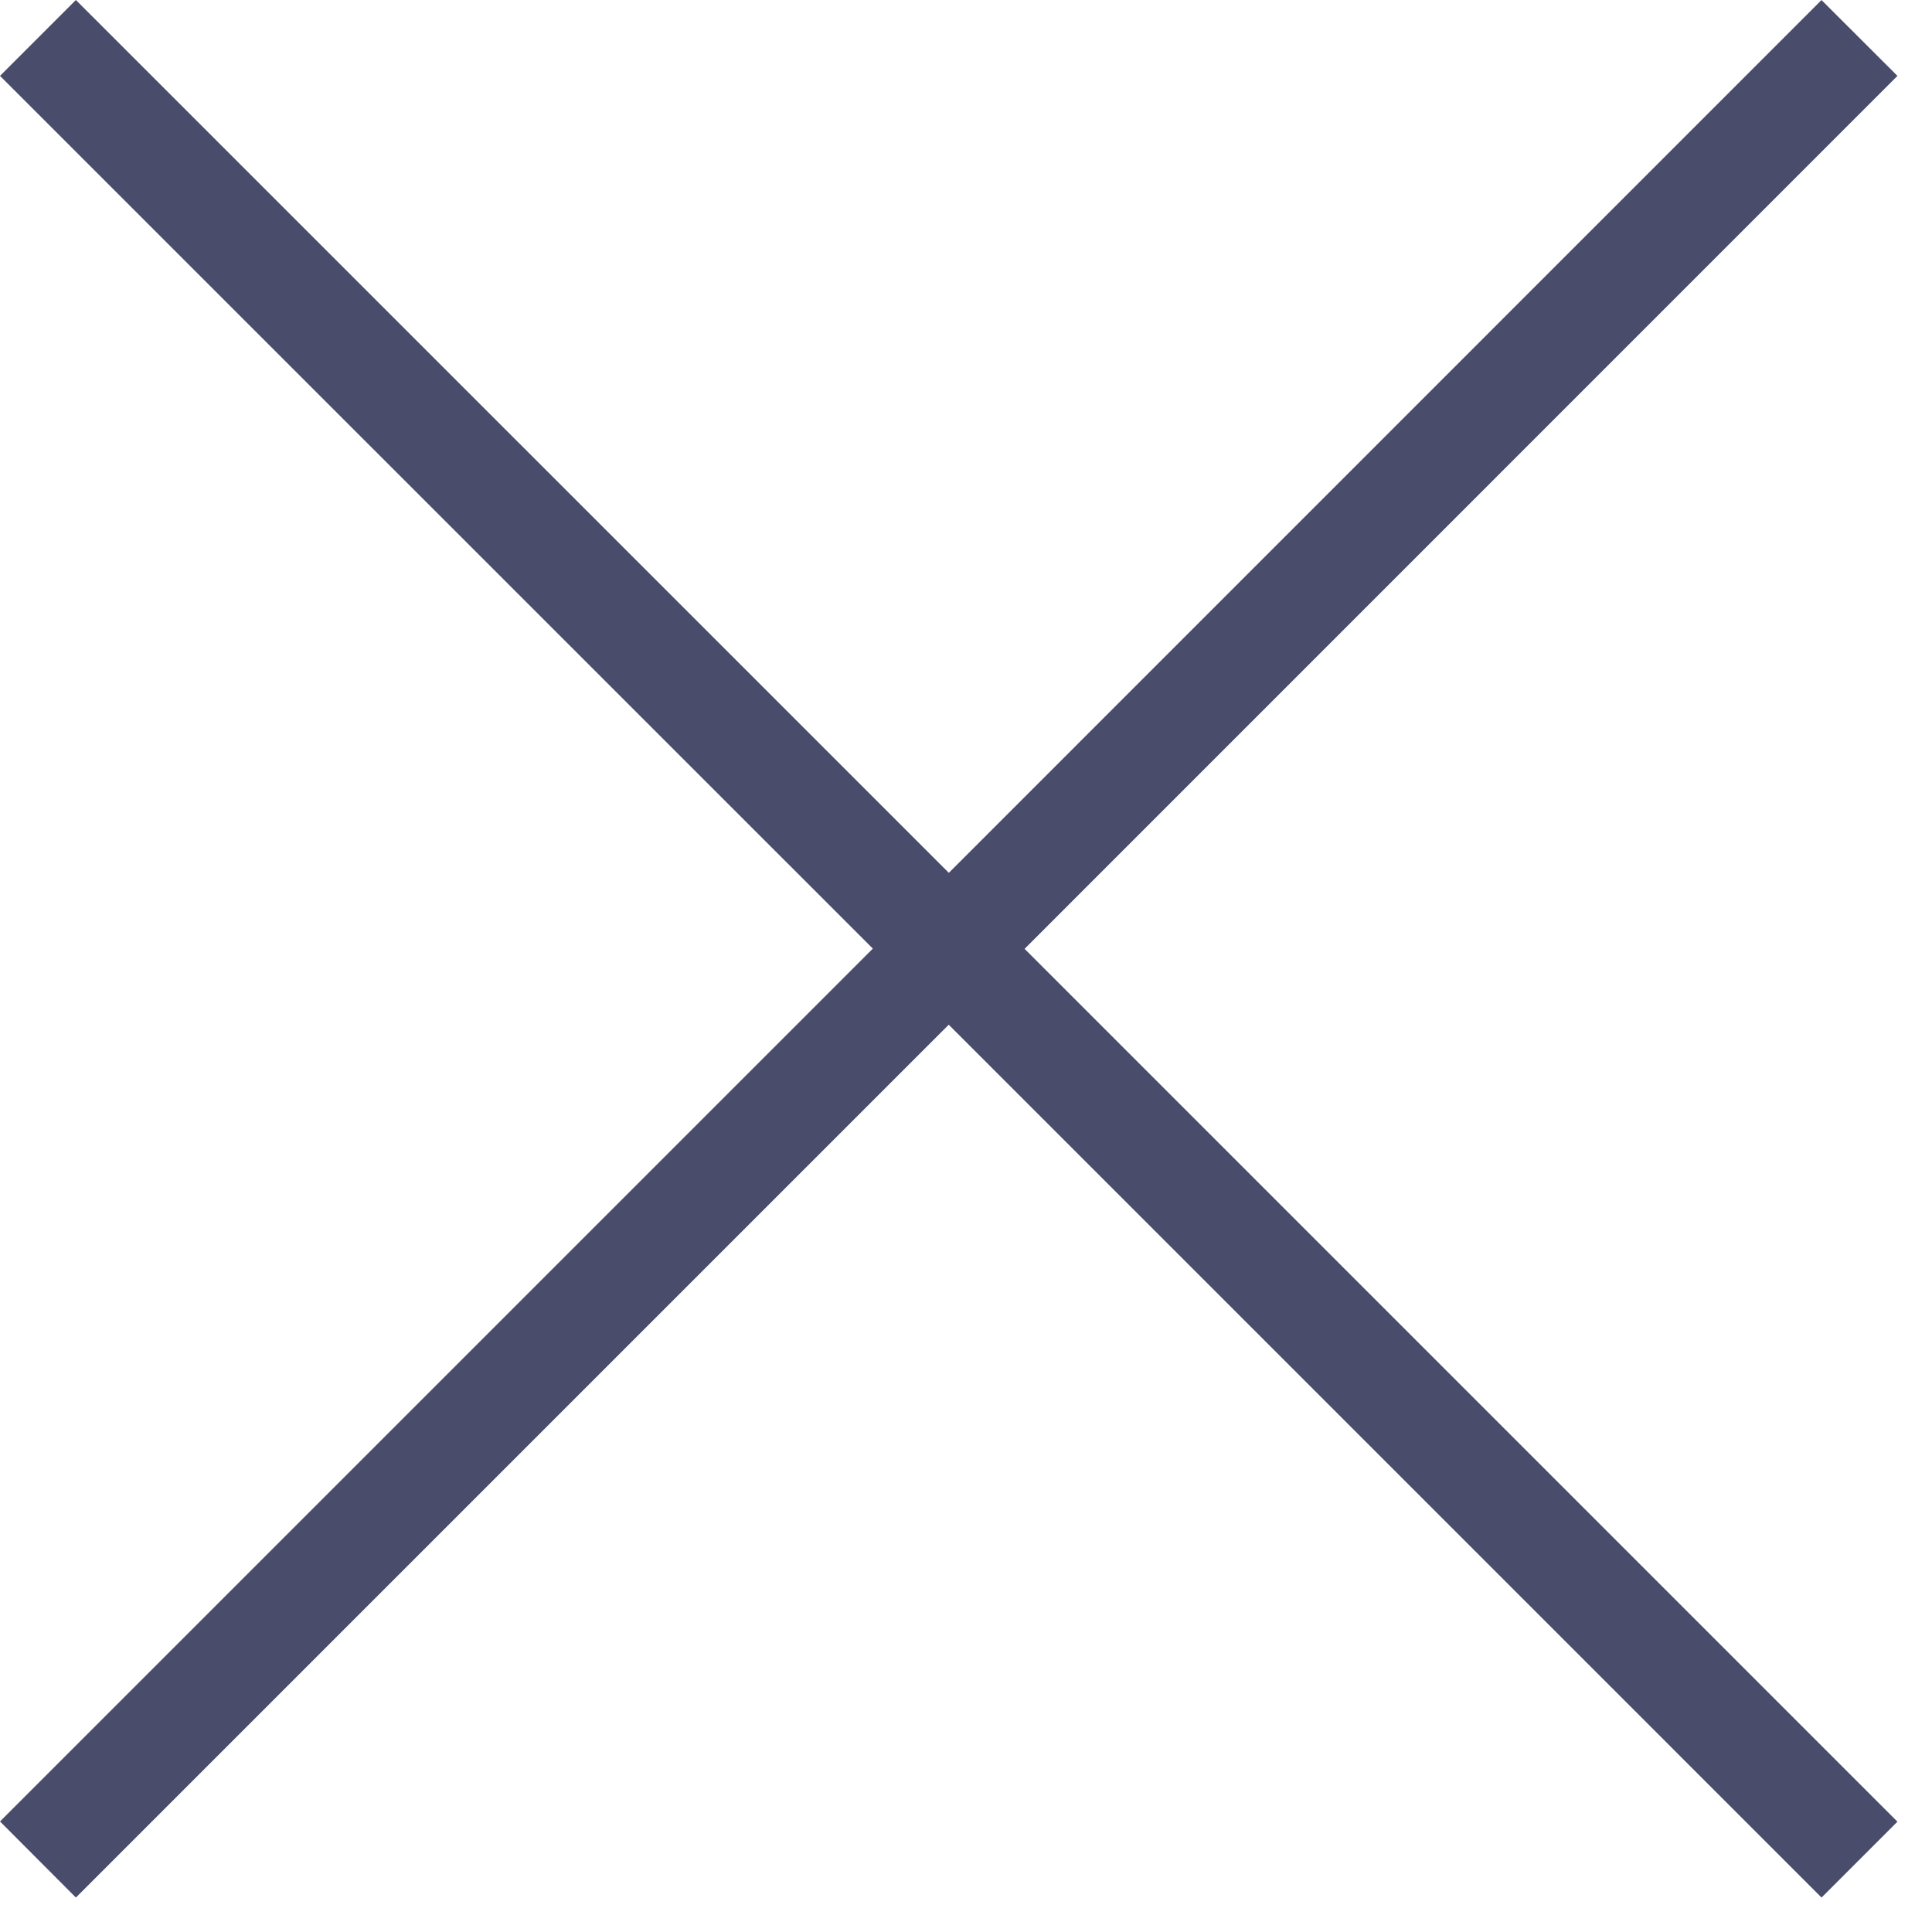
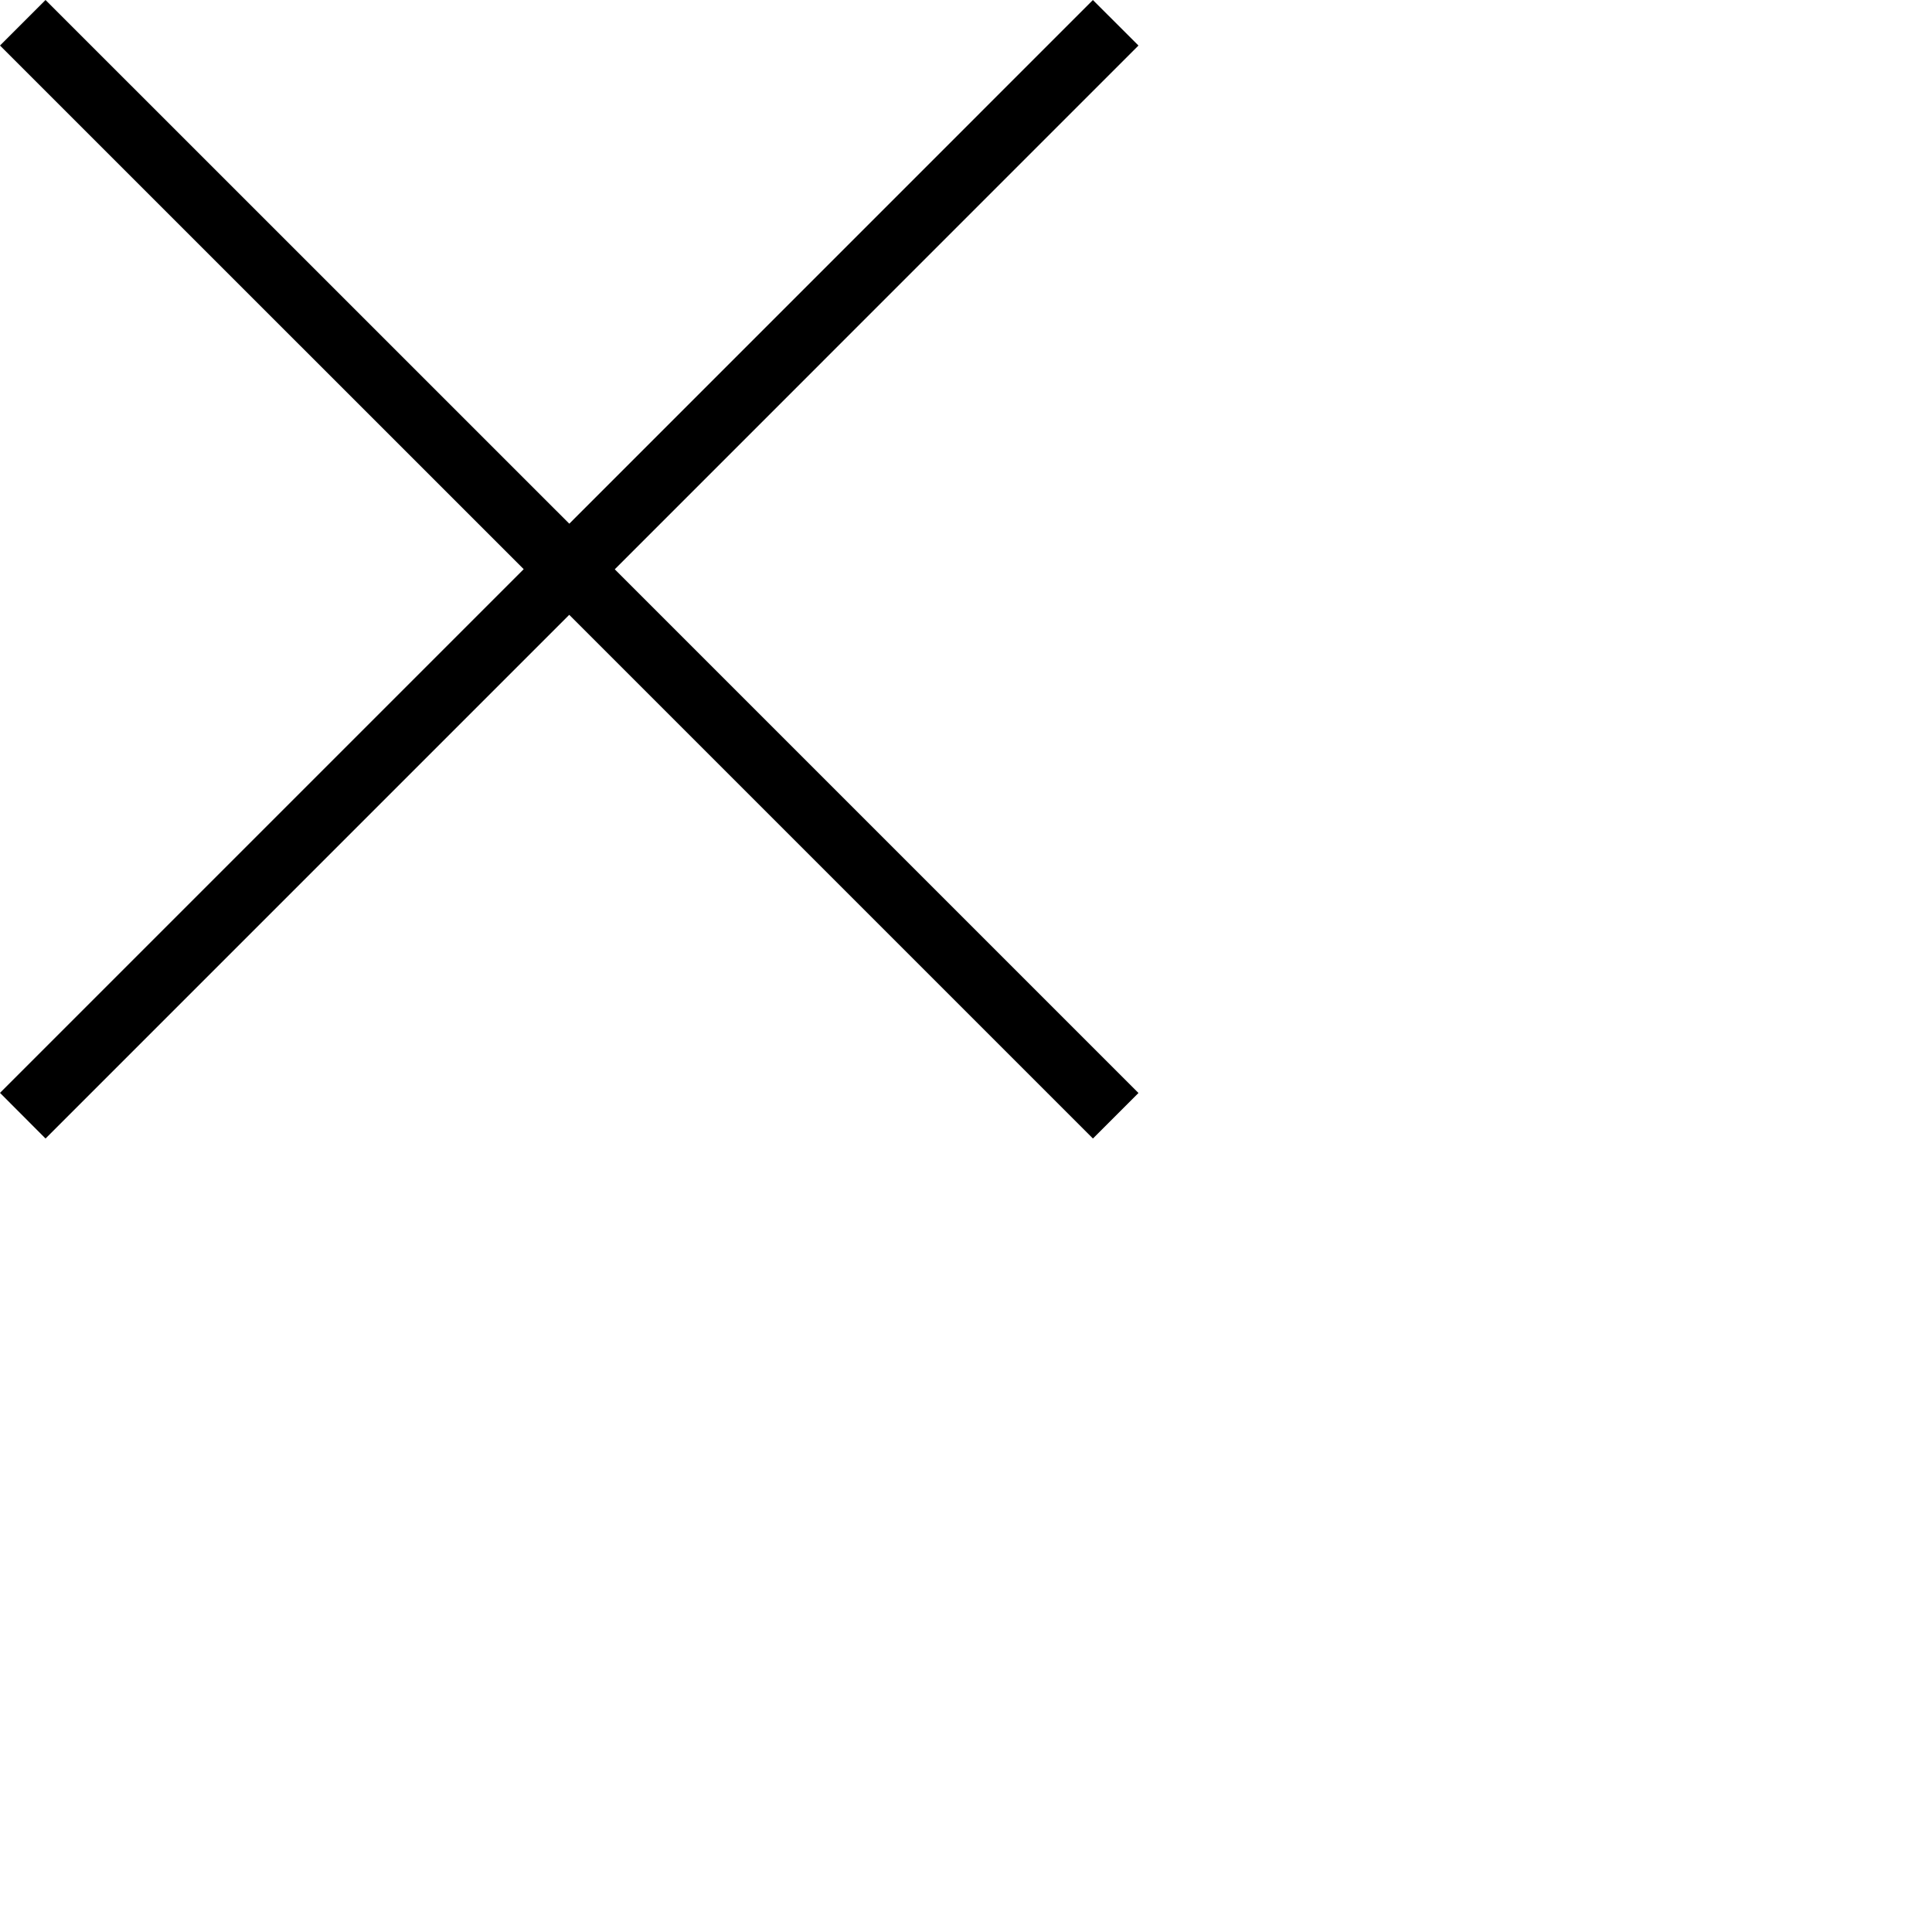
- <svg xmlns="http://www.w3.org/2000/svg" width="18" height="18">
-   <path fill="#494C6B" fill-rule="evenodd" d="M16.97 0l.708.707L9.546 8.84l8.132 8.132-.707.707-8.132-8.132-8.132 8.132L0 16.97l8.132-8.132L0 .707.707 0 8.84 8.132 16.971 0z" />
+ <svg xmlns="http://www.w3.org/2000/svg" width="10" height="10" viewBox=" 0 0 30 30">
+   <path fill="currentColor" fill-rule="evenodd" d="M16.97 0l.708.707L9.546 8.84l8.132 8.132-.707.707-8.132-8.132-8.132 8.132L0 16.97l8.132-8.132L0 .707.707 0 8.84 8.132 16.971 0z" />
</svg>
